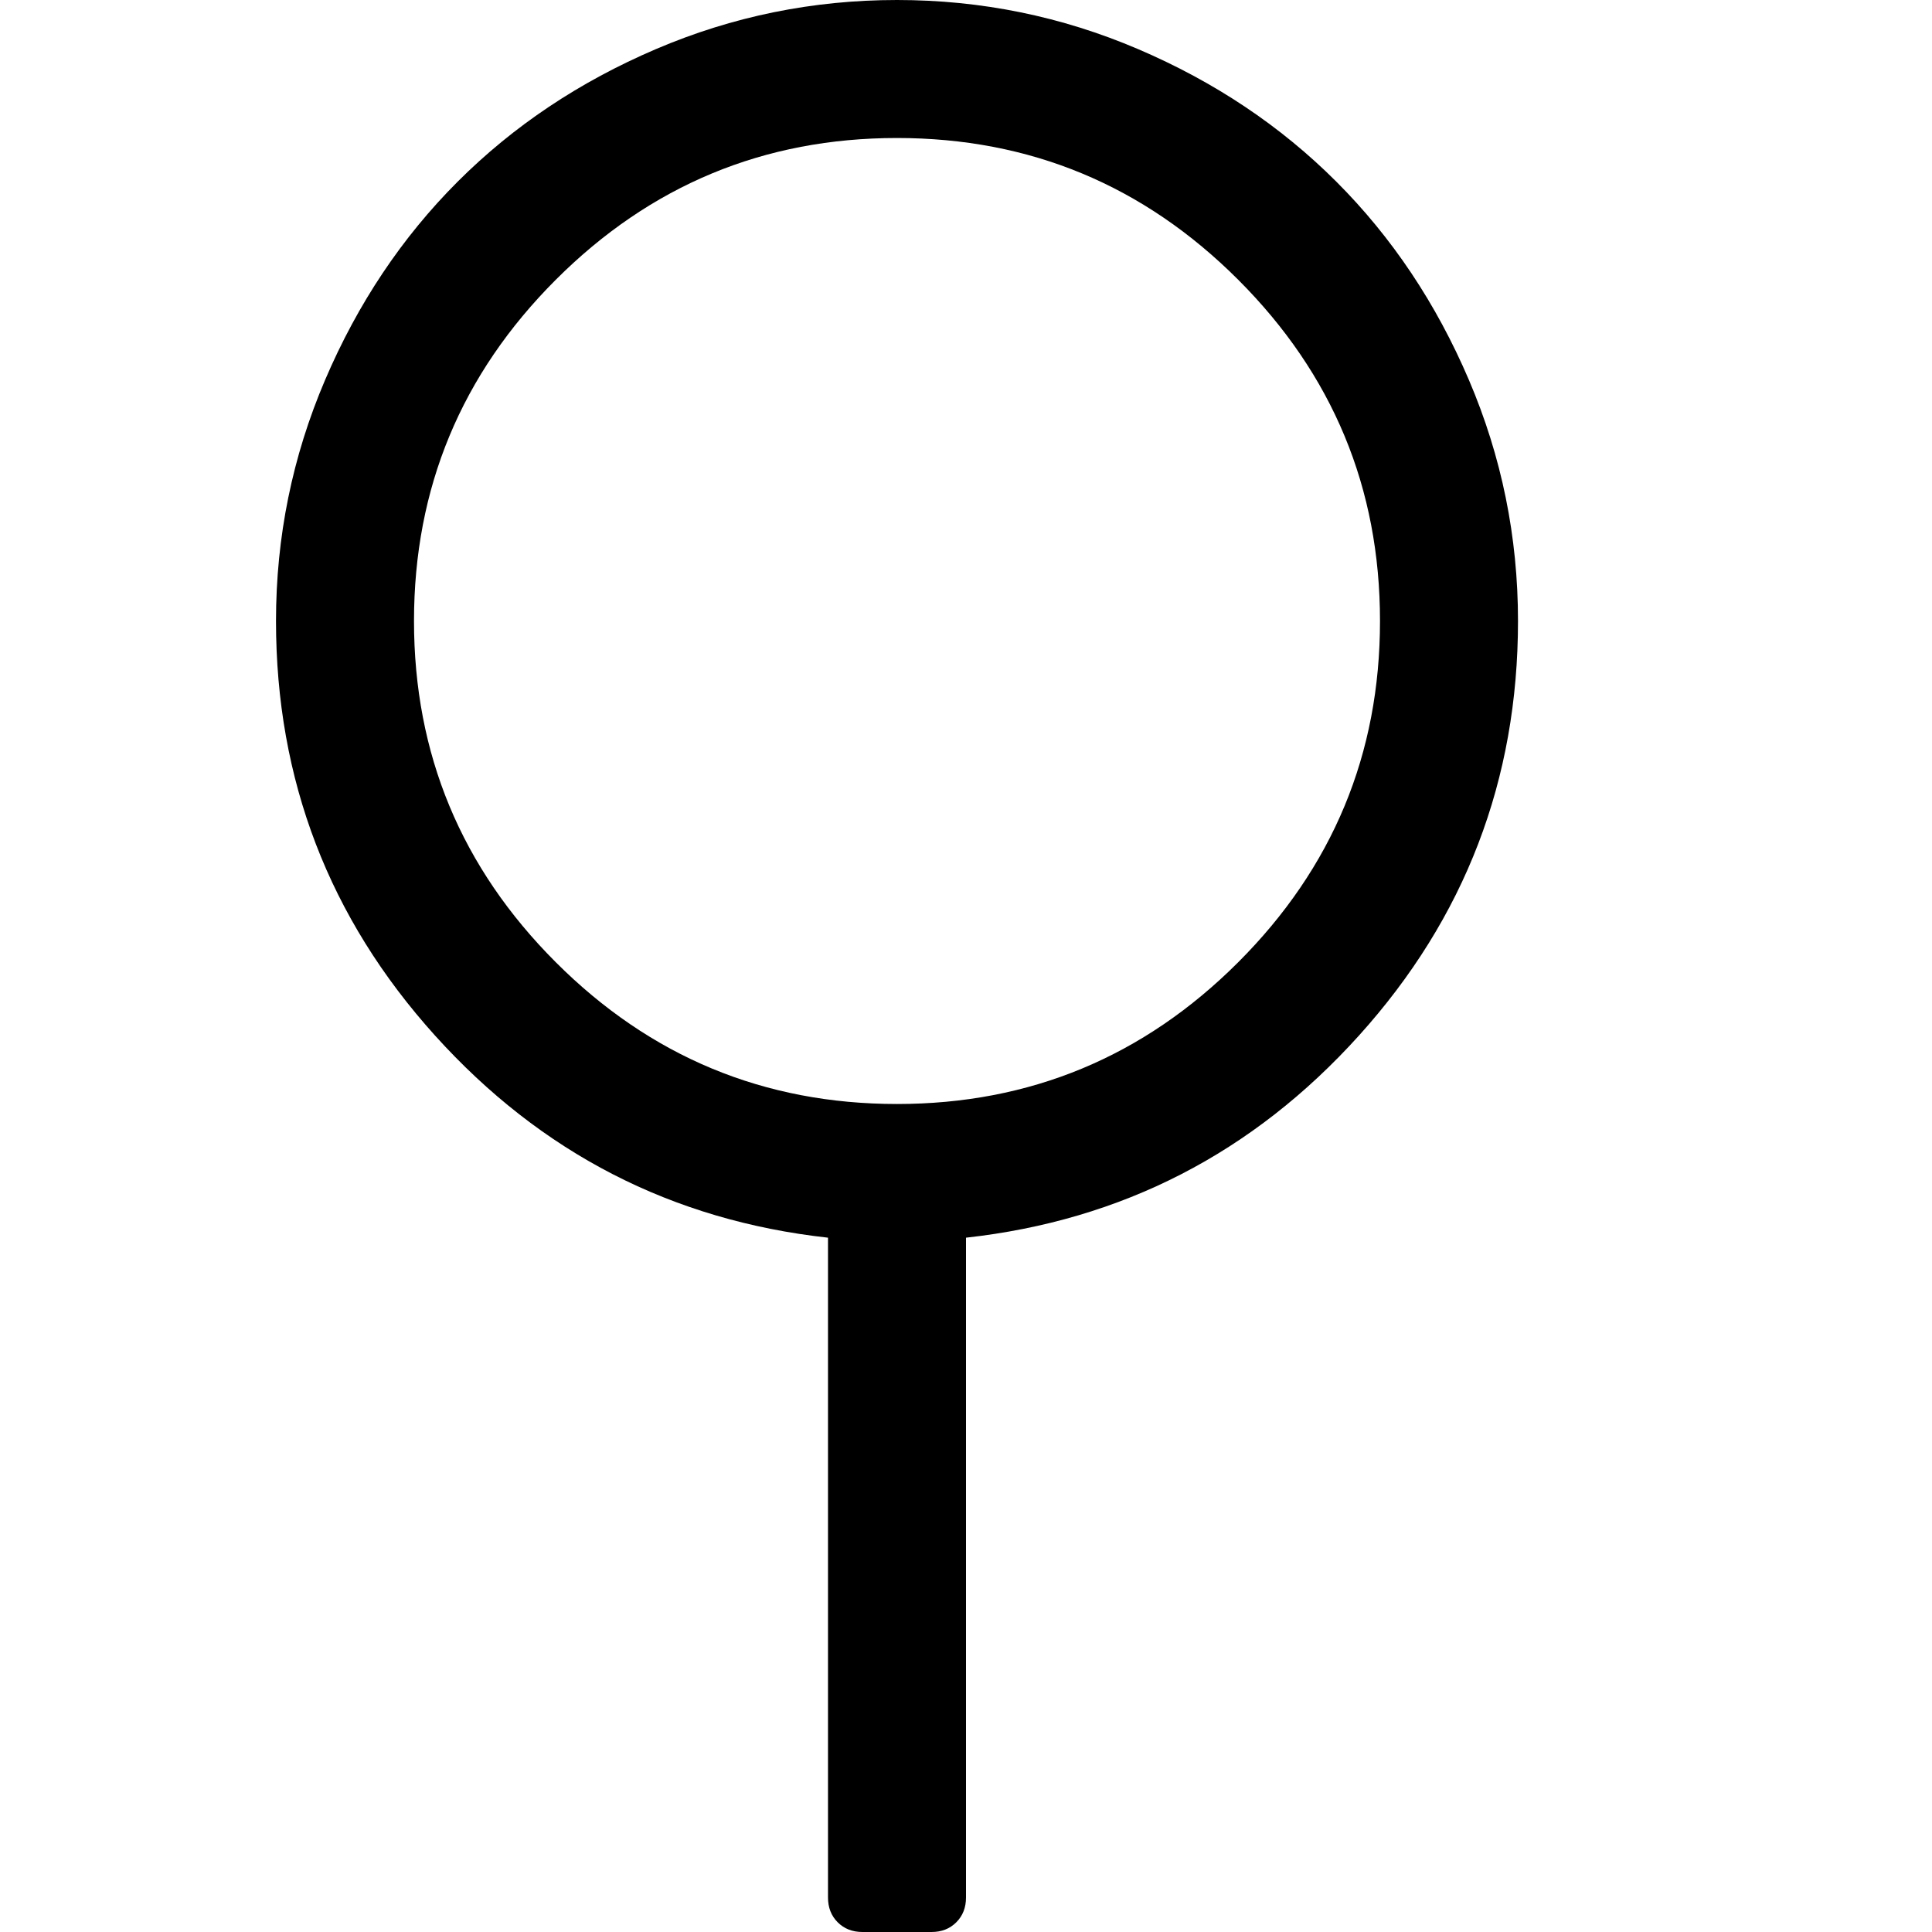
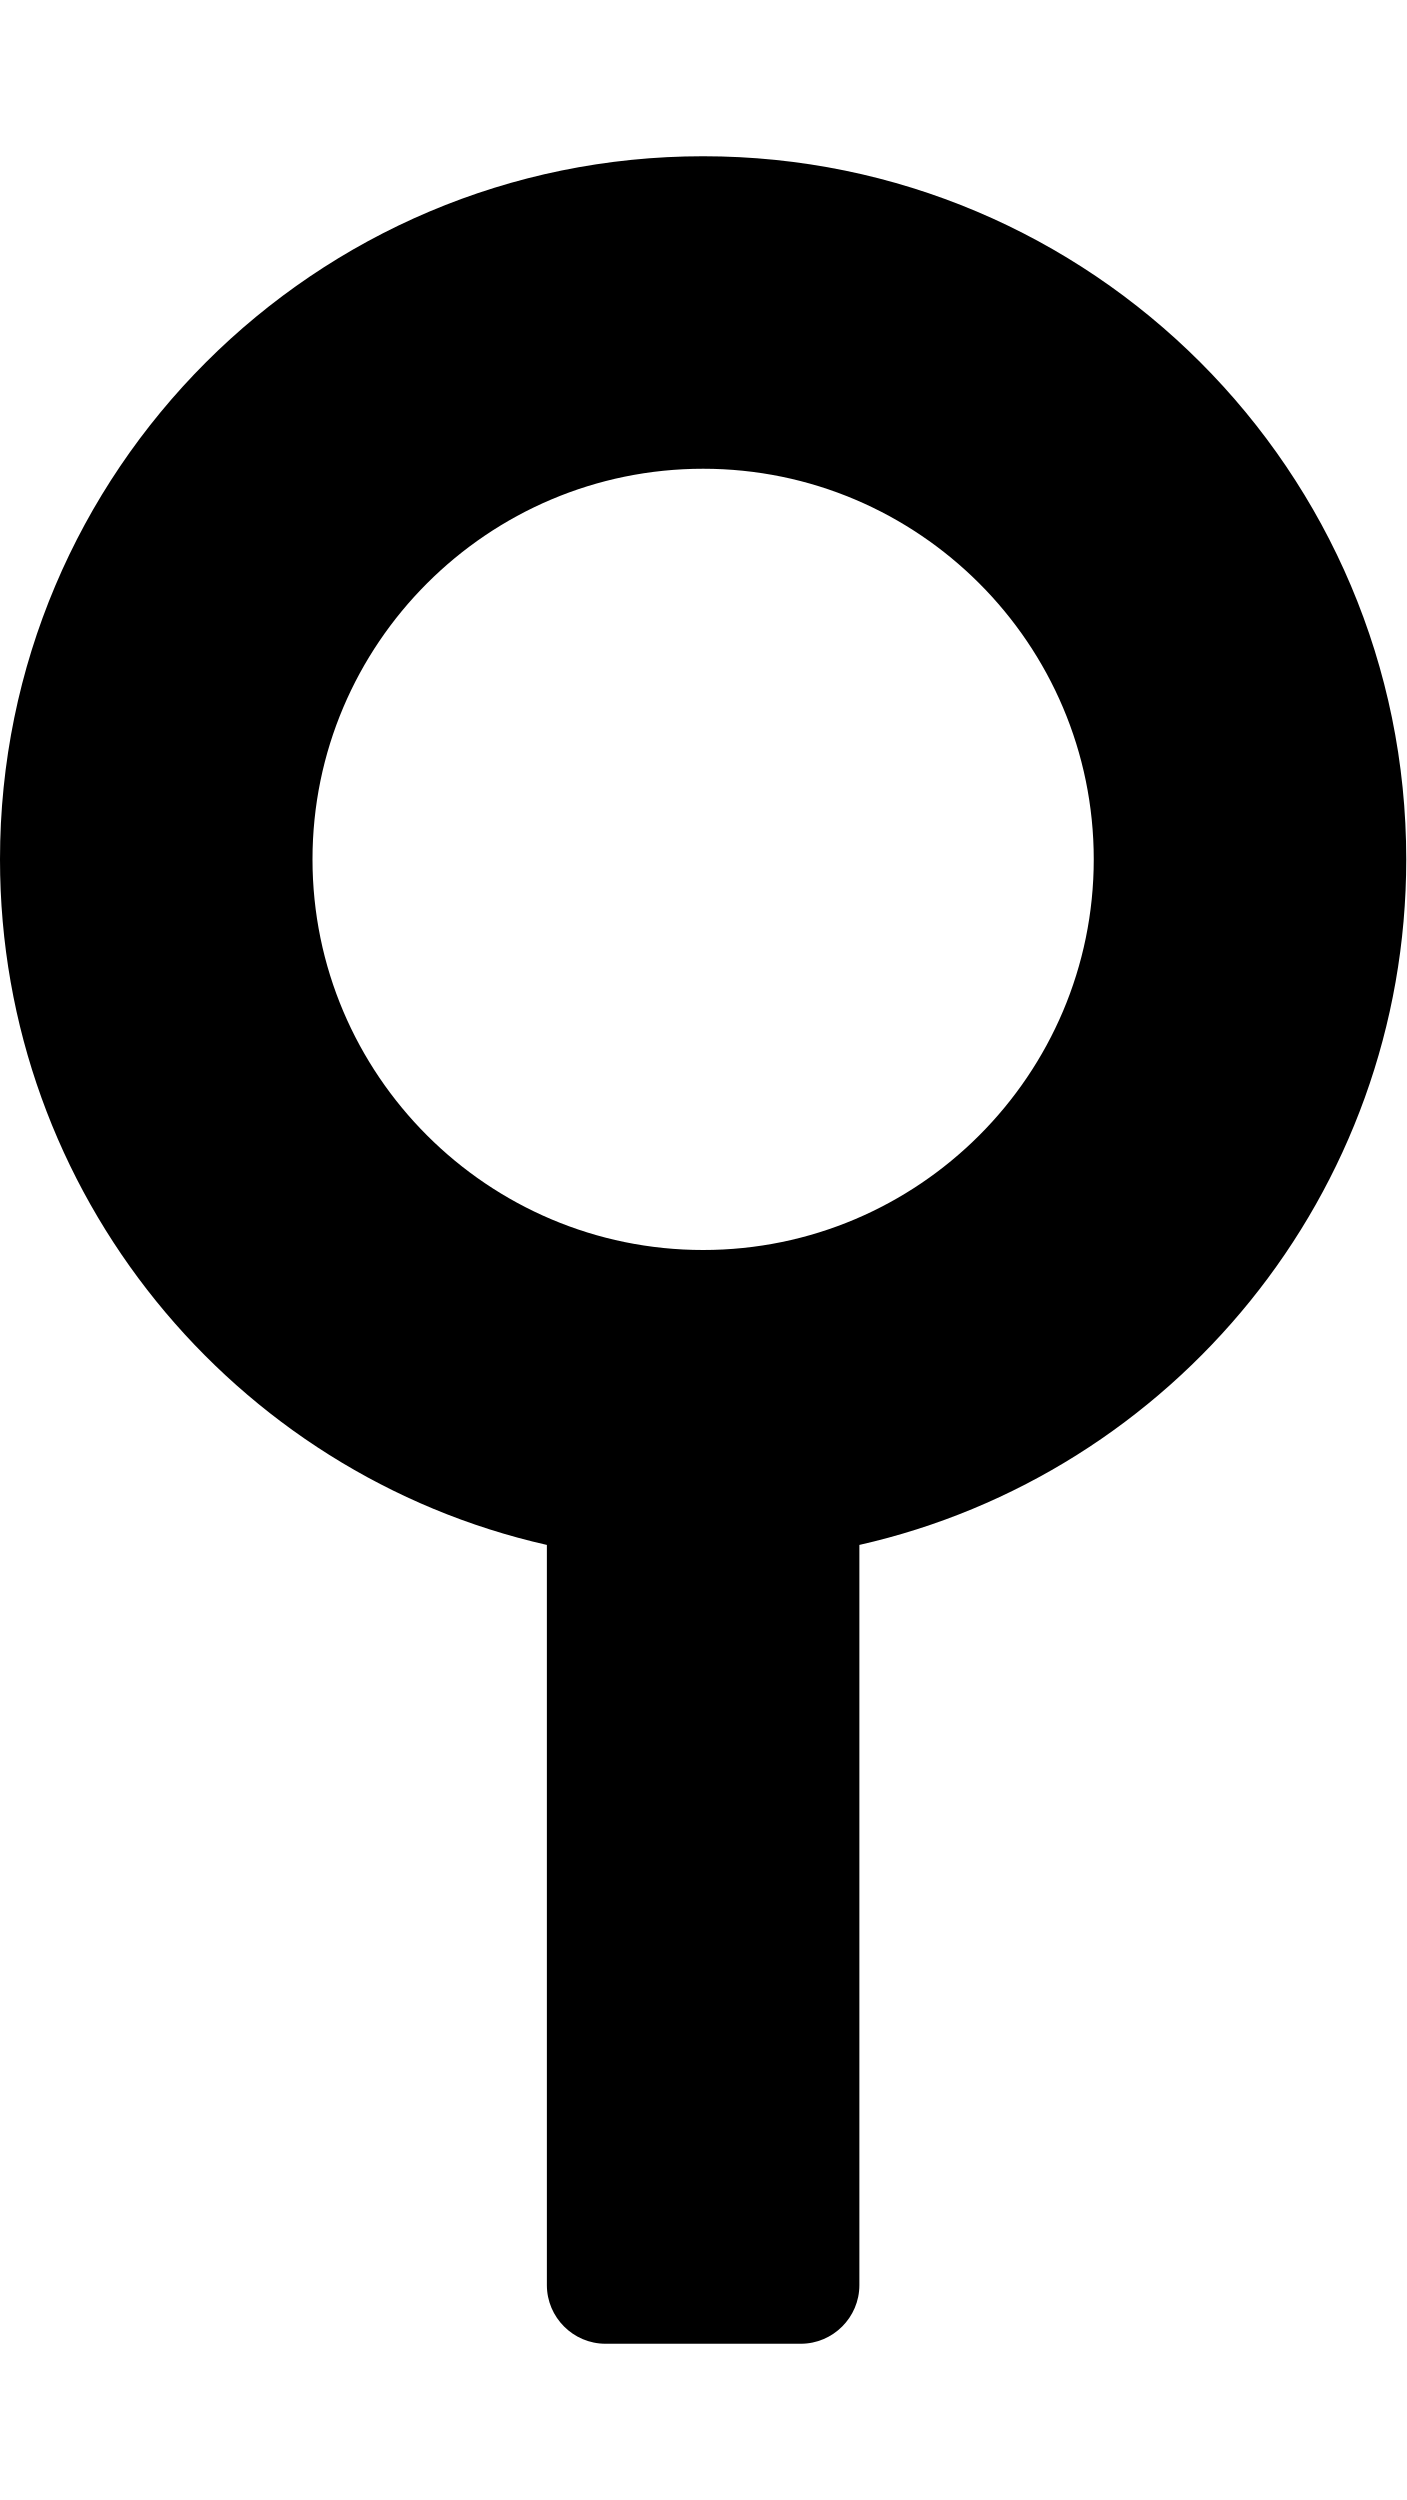
- <svg xmlns="http://www.w3.org/2000/svg" width="1792" height="1792" viewBox="0 0 1792 1792">
-   <path d="M1408 576q0 221-147.5 384.5t-364.5 187.5v612q0 14-9 23t-23 9h-64q-14 0-23-9t-9-23v-612q-217-24-364.5-187.5t-147.5-384.5q0-117 45.5-223.5t123-184 184-123 223.5-45.5 223.5 45.5 184 123 123 184 45.5 223.5zm-576 448q185 0 316.5-131.5t131.5-316.5-131.5-316.5-316.5-131.5-316.5 131.5-131.5 316.5 131.5 316.5 316.5 131.5z" />
+ <svg xmlns="http://www.w3.org/2000/svg" viewBox="0 0 288 512">
+   <path d="M288 176c0-79.5-64.5-144-144-144S0 96.5 0 176c0 68.5 47.9 125.9 112 140.4V468c0 6.6 5.4 12 12 12h40c6.6 0 12-5.4 12-12V316.4c64.1-14.5 112-71.9 112-140.4zm-144 80c-44.1 0-80-35.9-80-80s35.9-80 80-80 80 35.9 80 80-35.9 80-80 80z" />
</svg>
